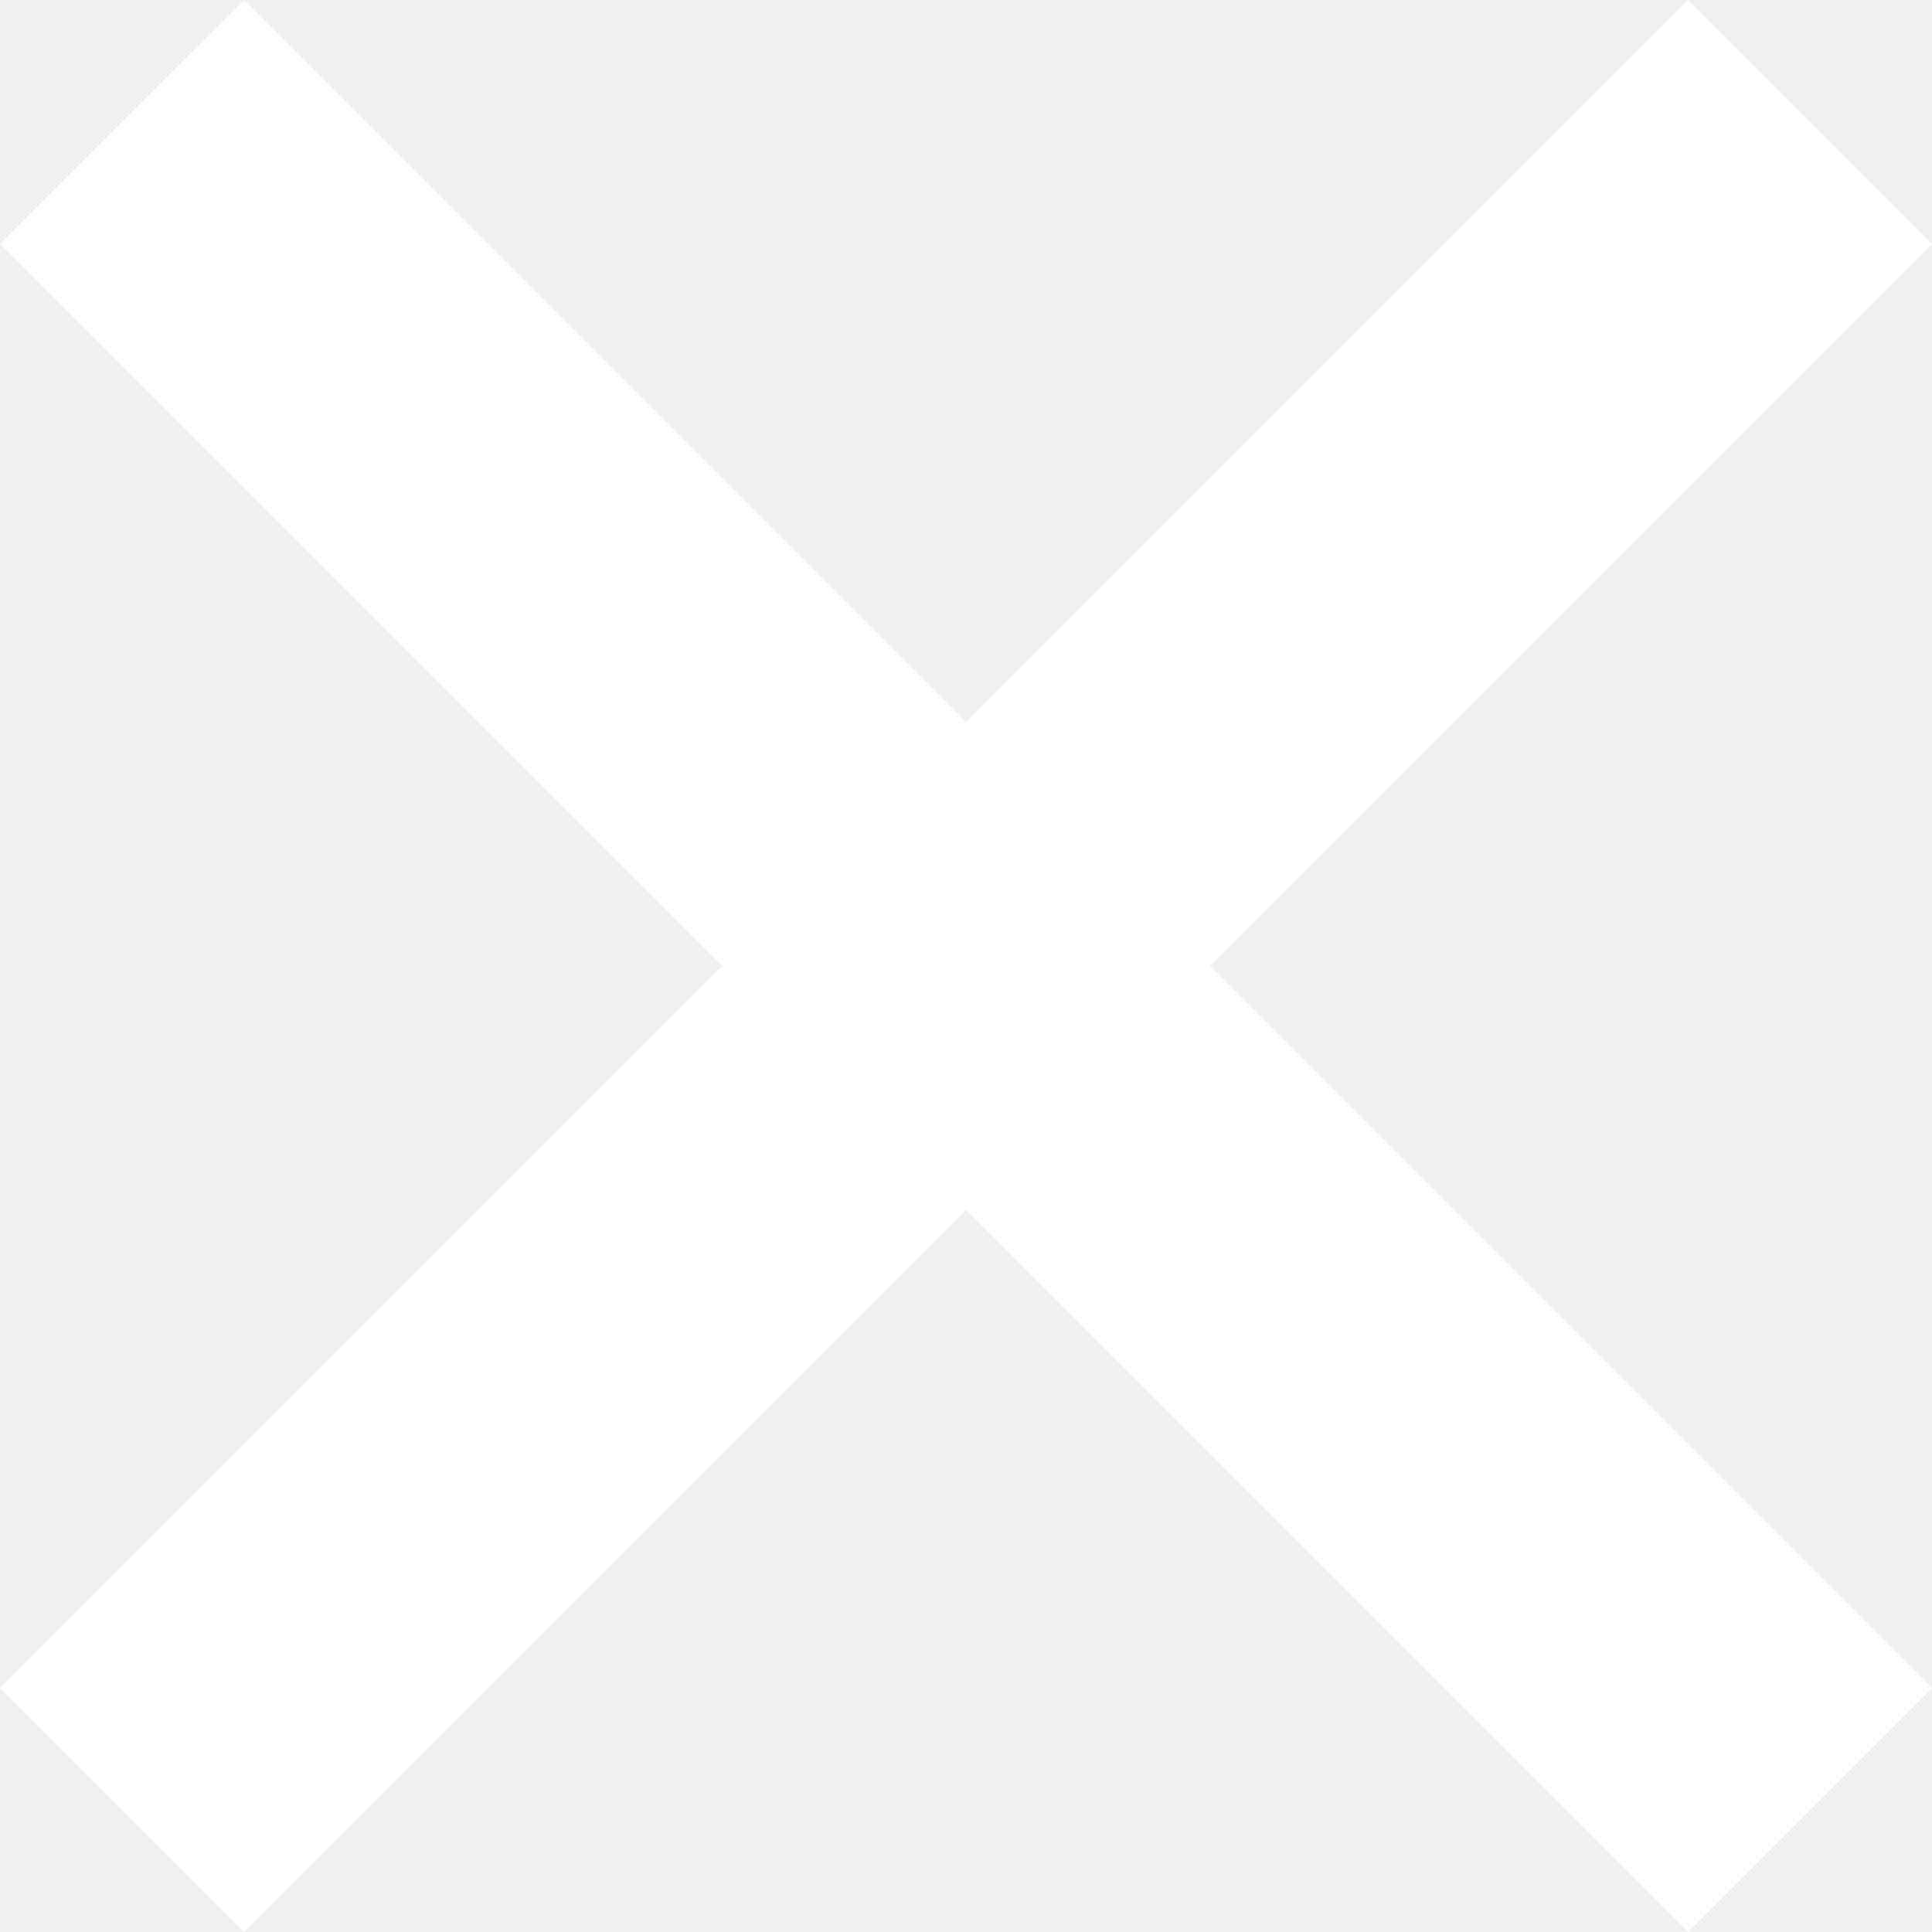
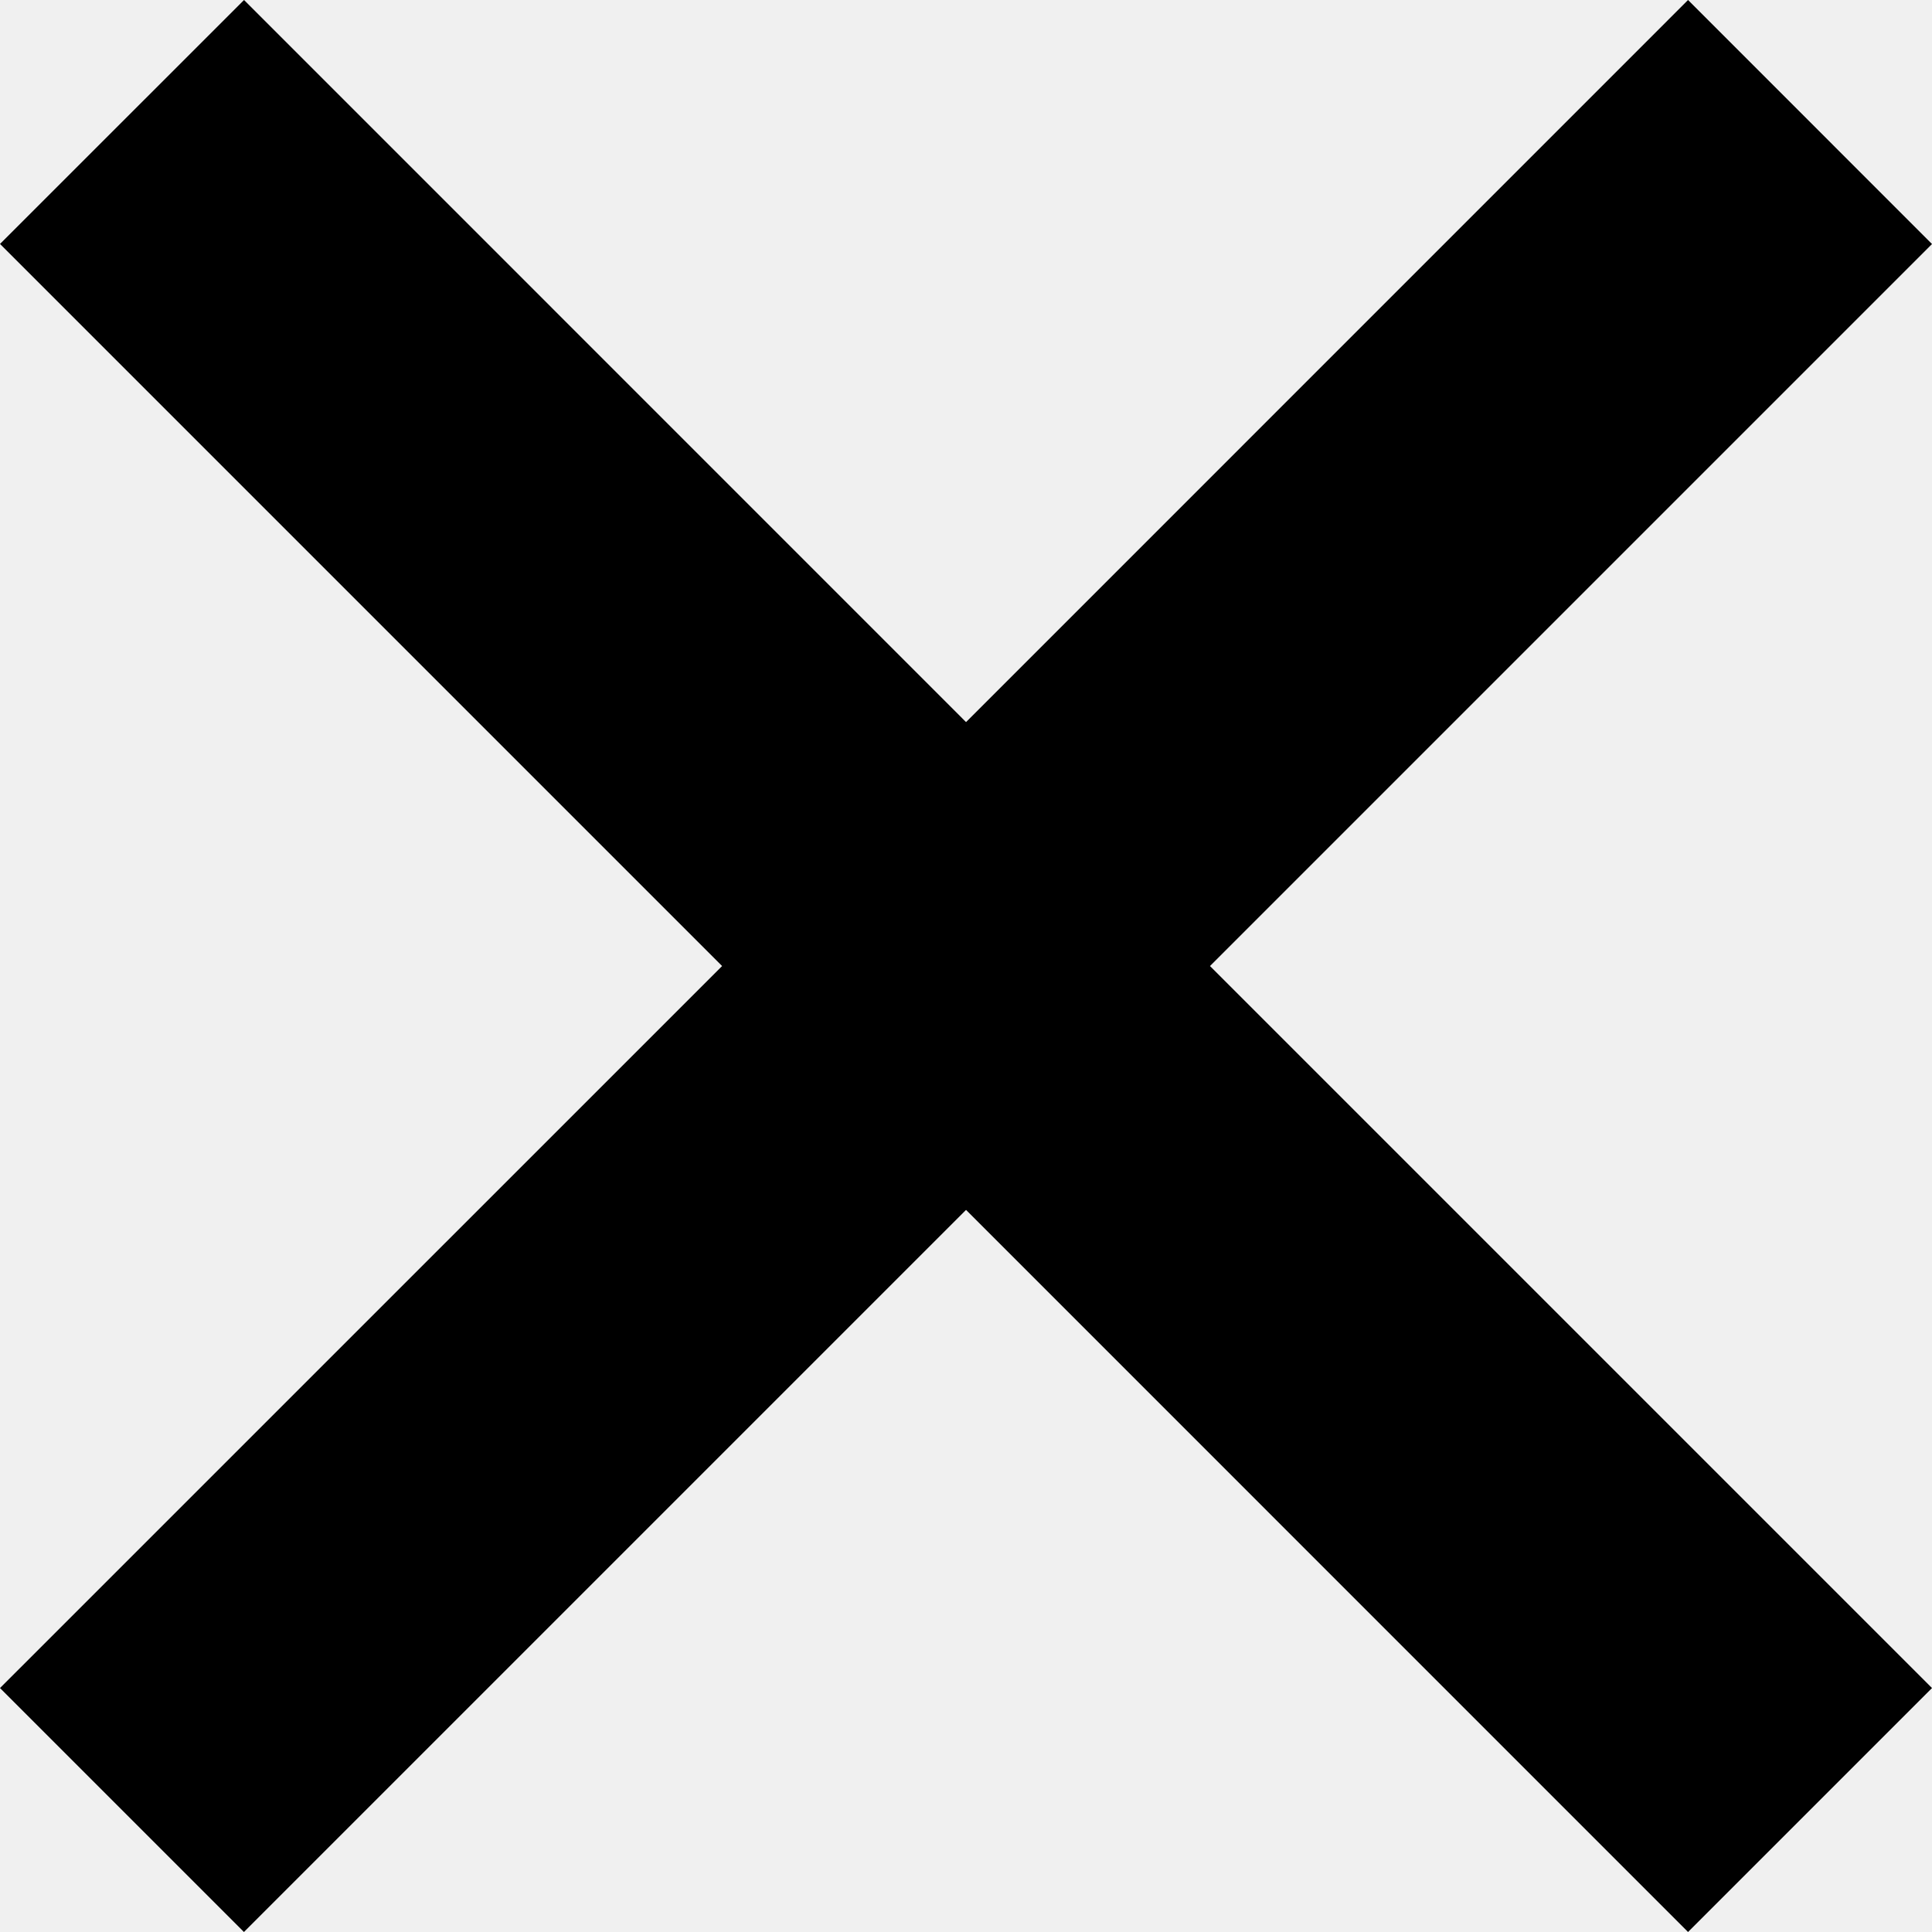
- <svg xmlns="http://www.w3.org/2000/svg" version="1.0" id="Layer_1" x="0px" y="0px" fill="white" width="22.199px" height="22.199px" viewBox="0 0 22.199 22.199" enable-background="new 0 0 22.199 22.199" xml:space="preserve">
+ <svg xmlns="http://www.w3.org/2000/svg" version="1.0" id="Layer_1" x="0px" y="0px" width="22.199px" height="22.199px" viewBox="0 0 22.199 22.199" enable-background="new 0 0 22.199 22.199" xml:space="preserve">
  <polygon points="22.199,2.804 19.396,0 11.1,8.297 2.804,0 0,2.803 8.297,11.1 0,19.396 2.803,22.199 11.1,13.902 19.396,22.199   22.199,19.396 13.903,11.1 " />
</svg>
